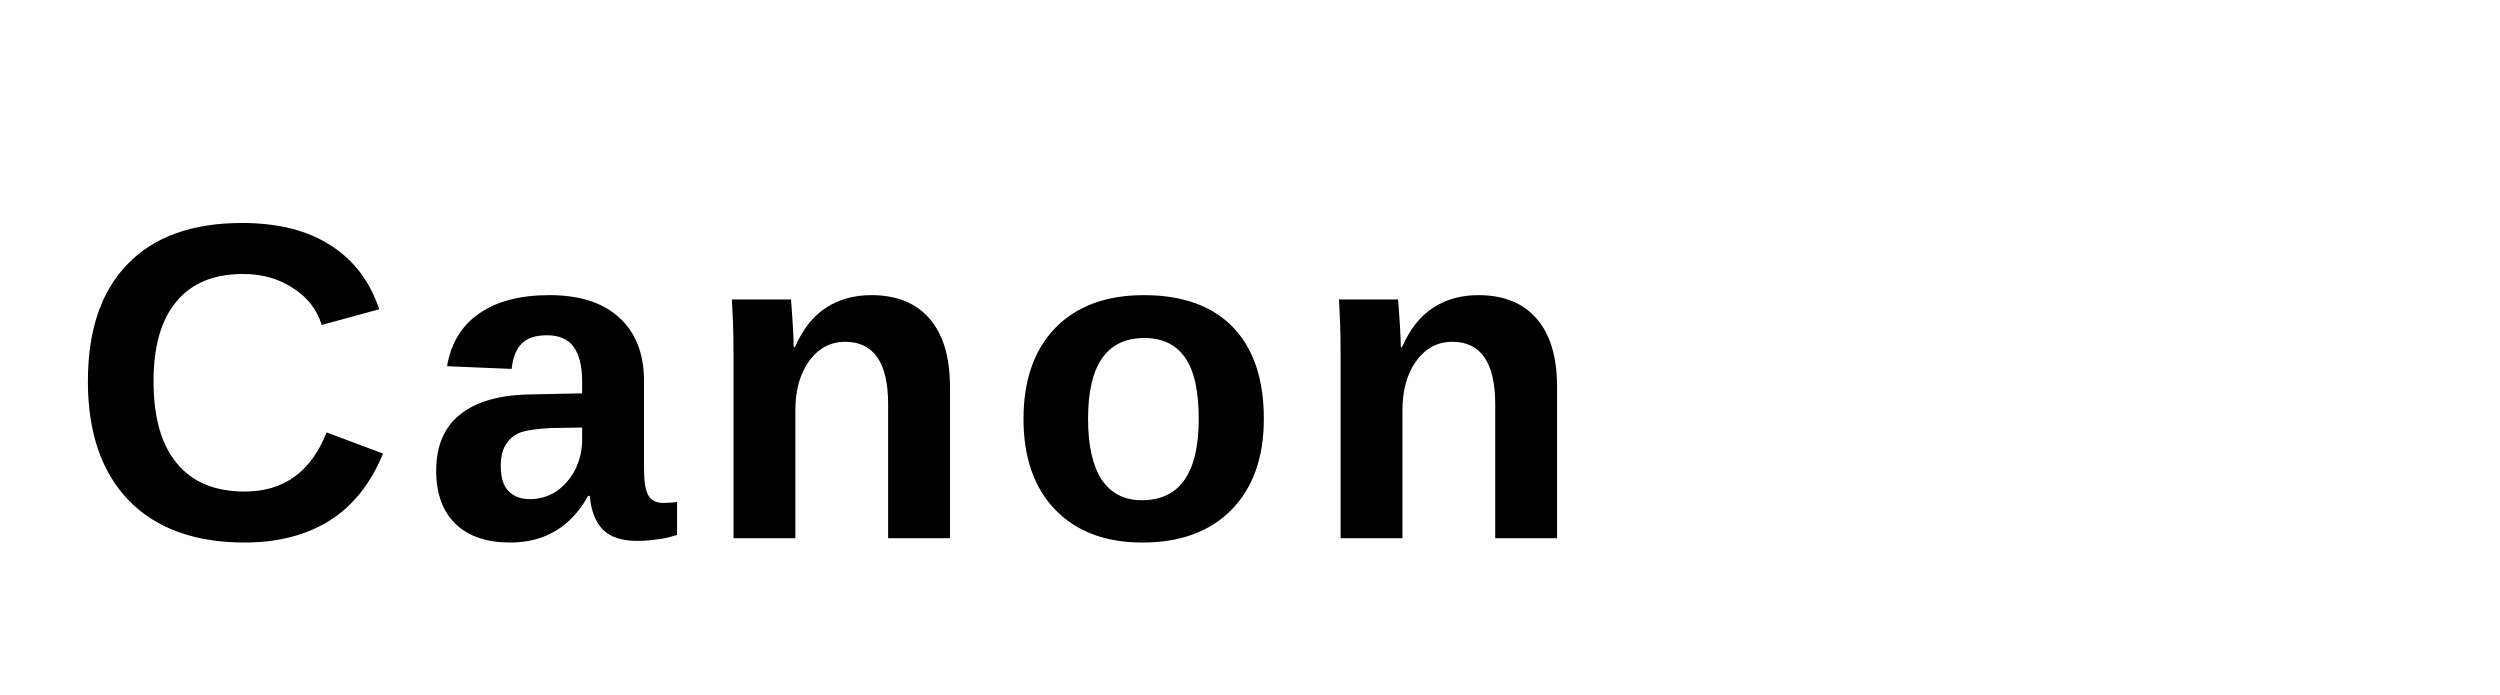
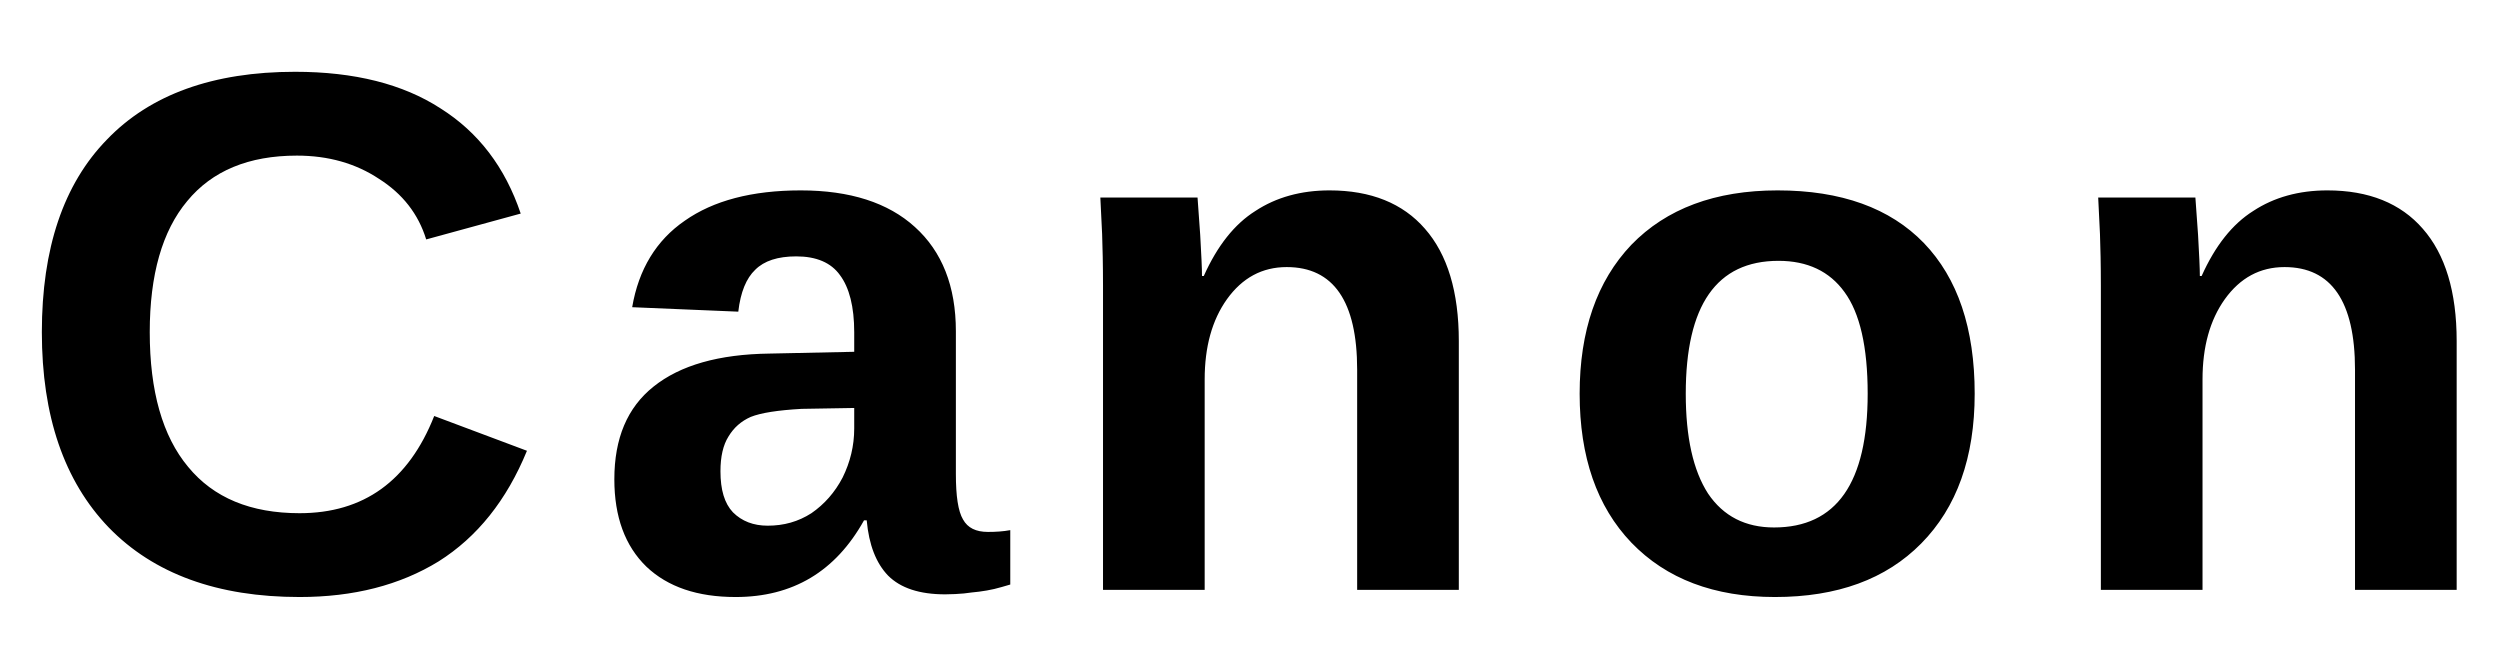
- <svg xmlns="http://www.w3.org/2000/svg" viewBox="0 0 72 20" role="img" aria-label="Canon">
+ <svg xmlns="http://www.w3.org/2000/svg" viewBox="1.798 5.164 43.805 11.354" role="img" aria-label="Canon">
  <text x="2" y="15.5" font-family="Arial, Helvetica, sans-serif" font-weight="700" font-size="13" letter-spacing="0.8" fill="currentColor">Canon</text>
</svg>
